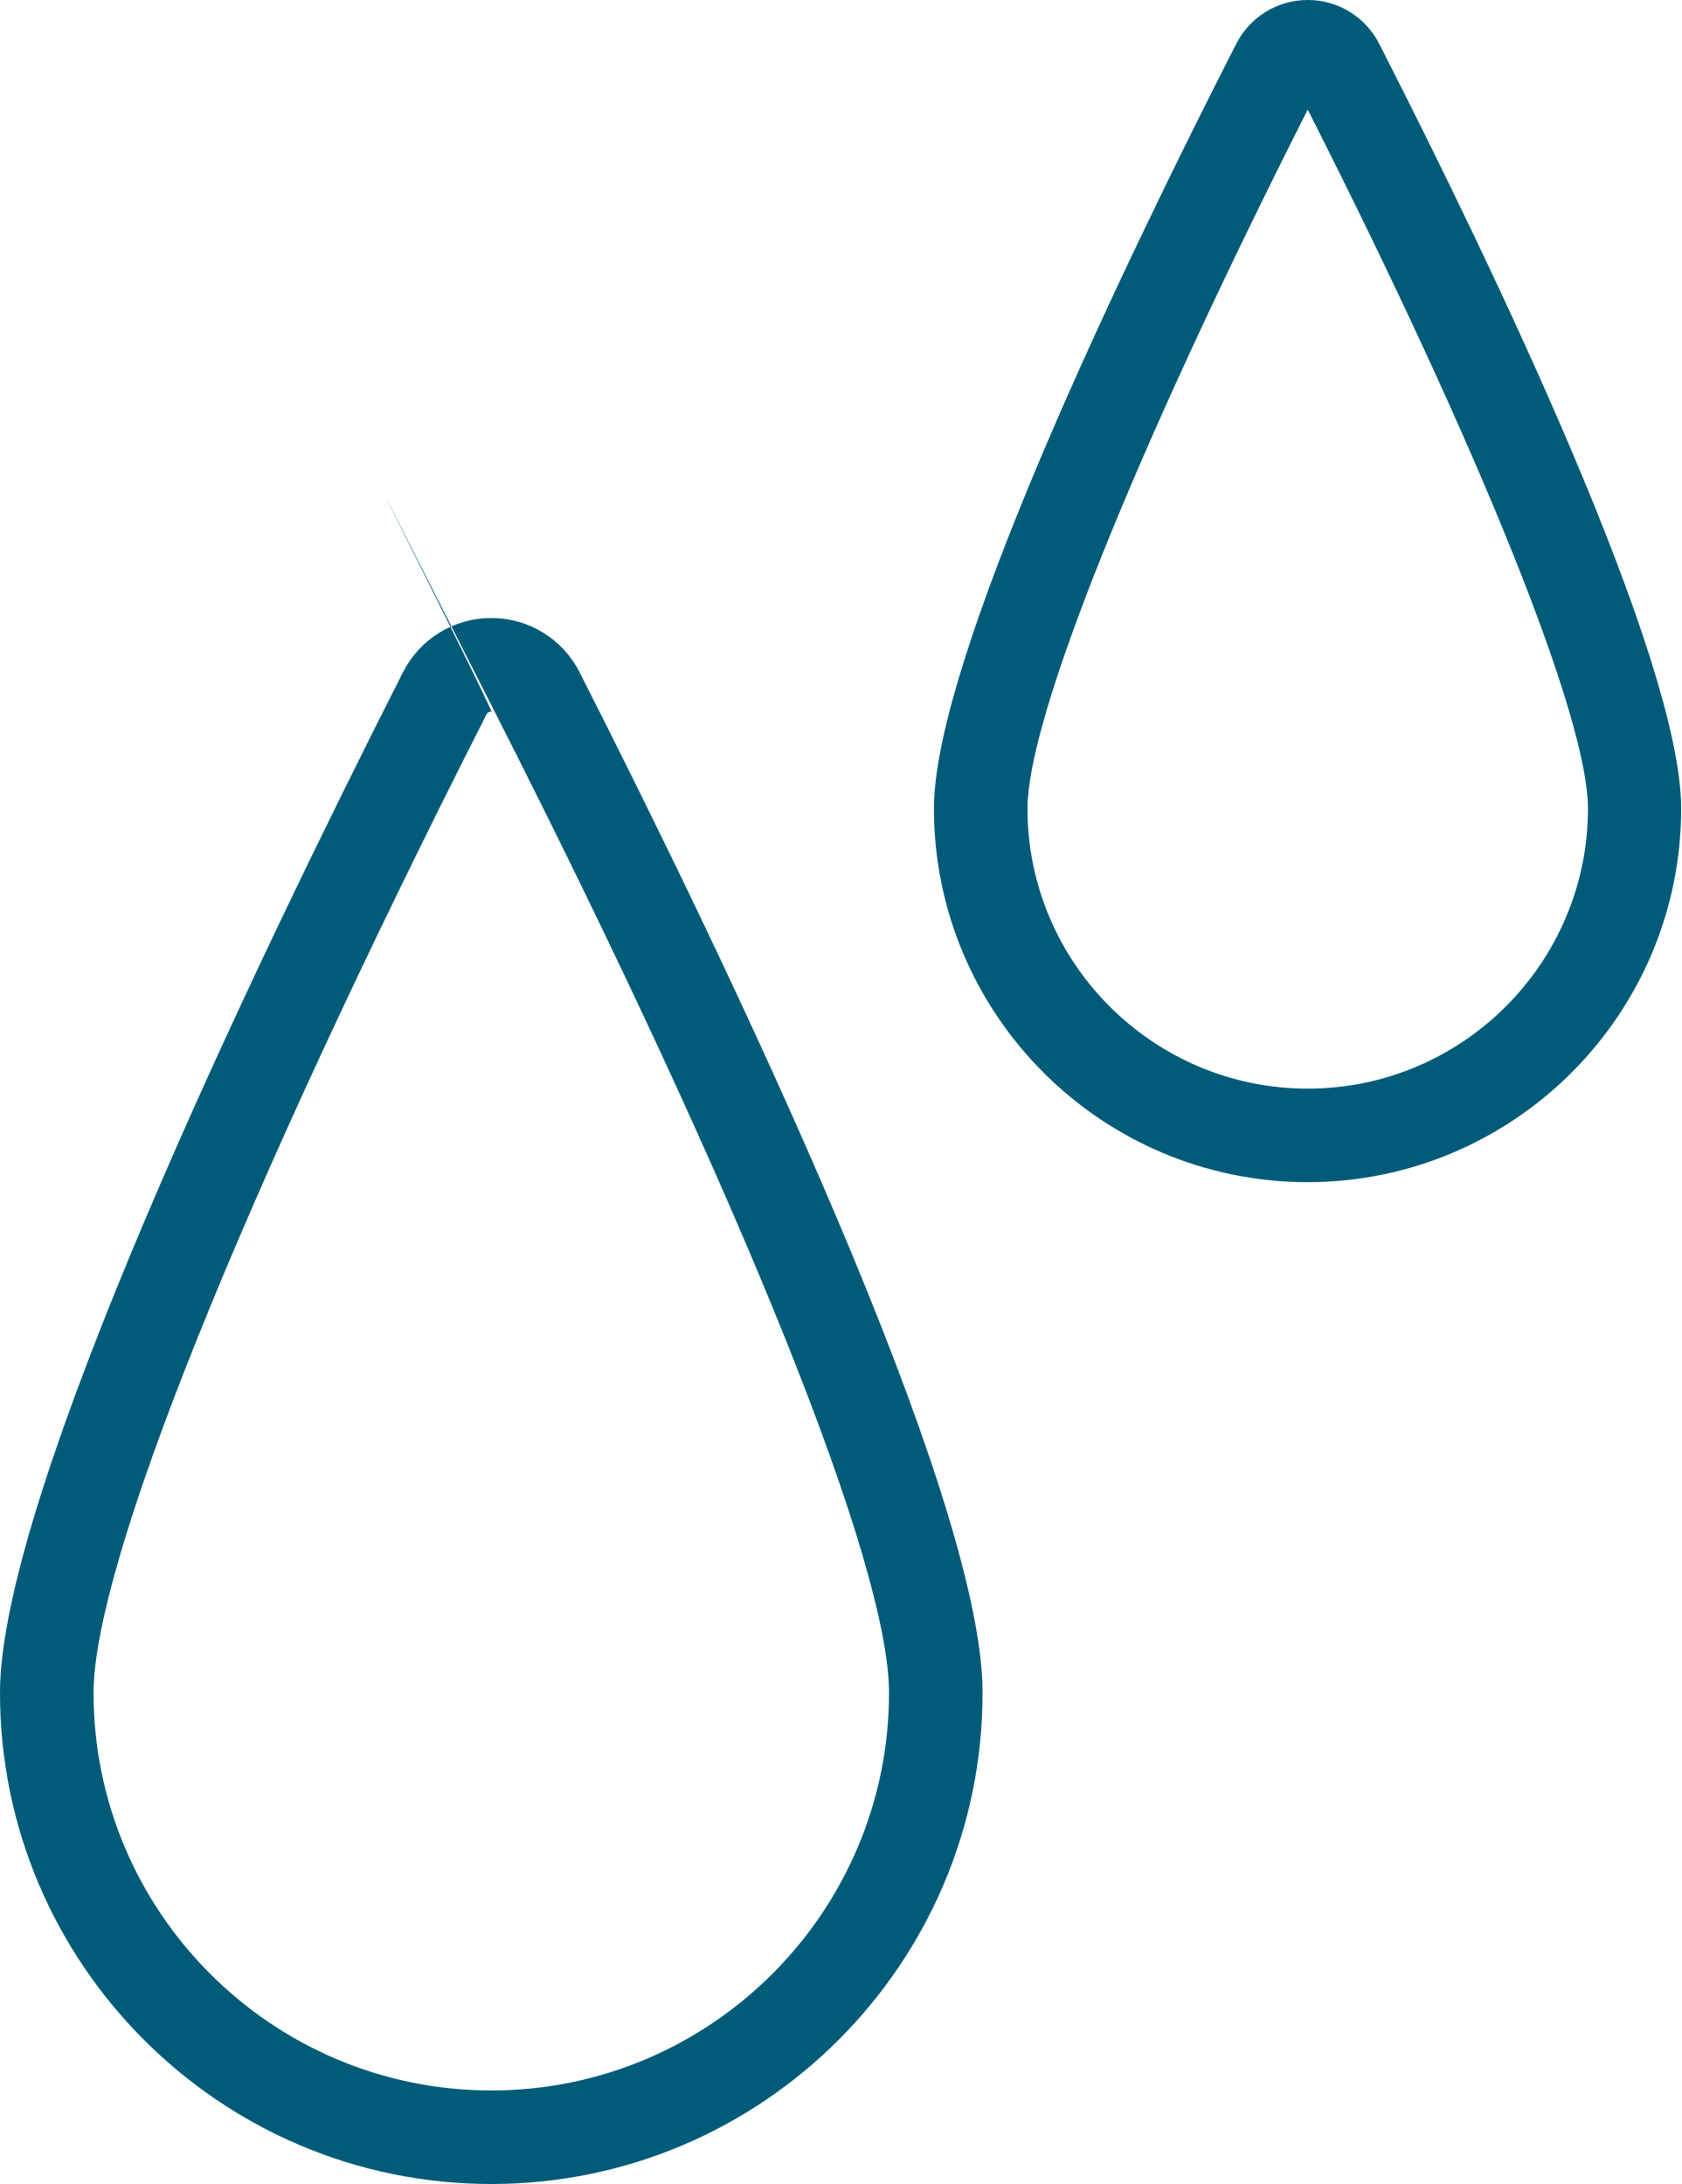
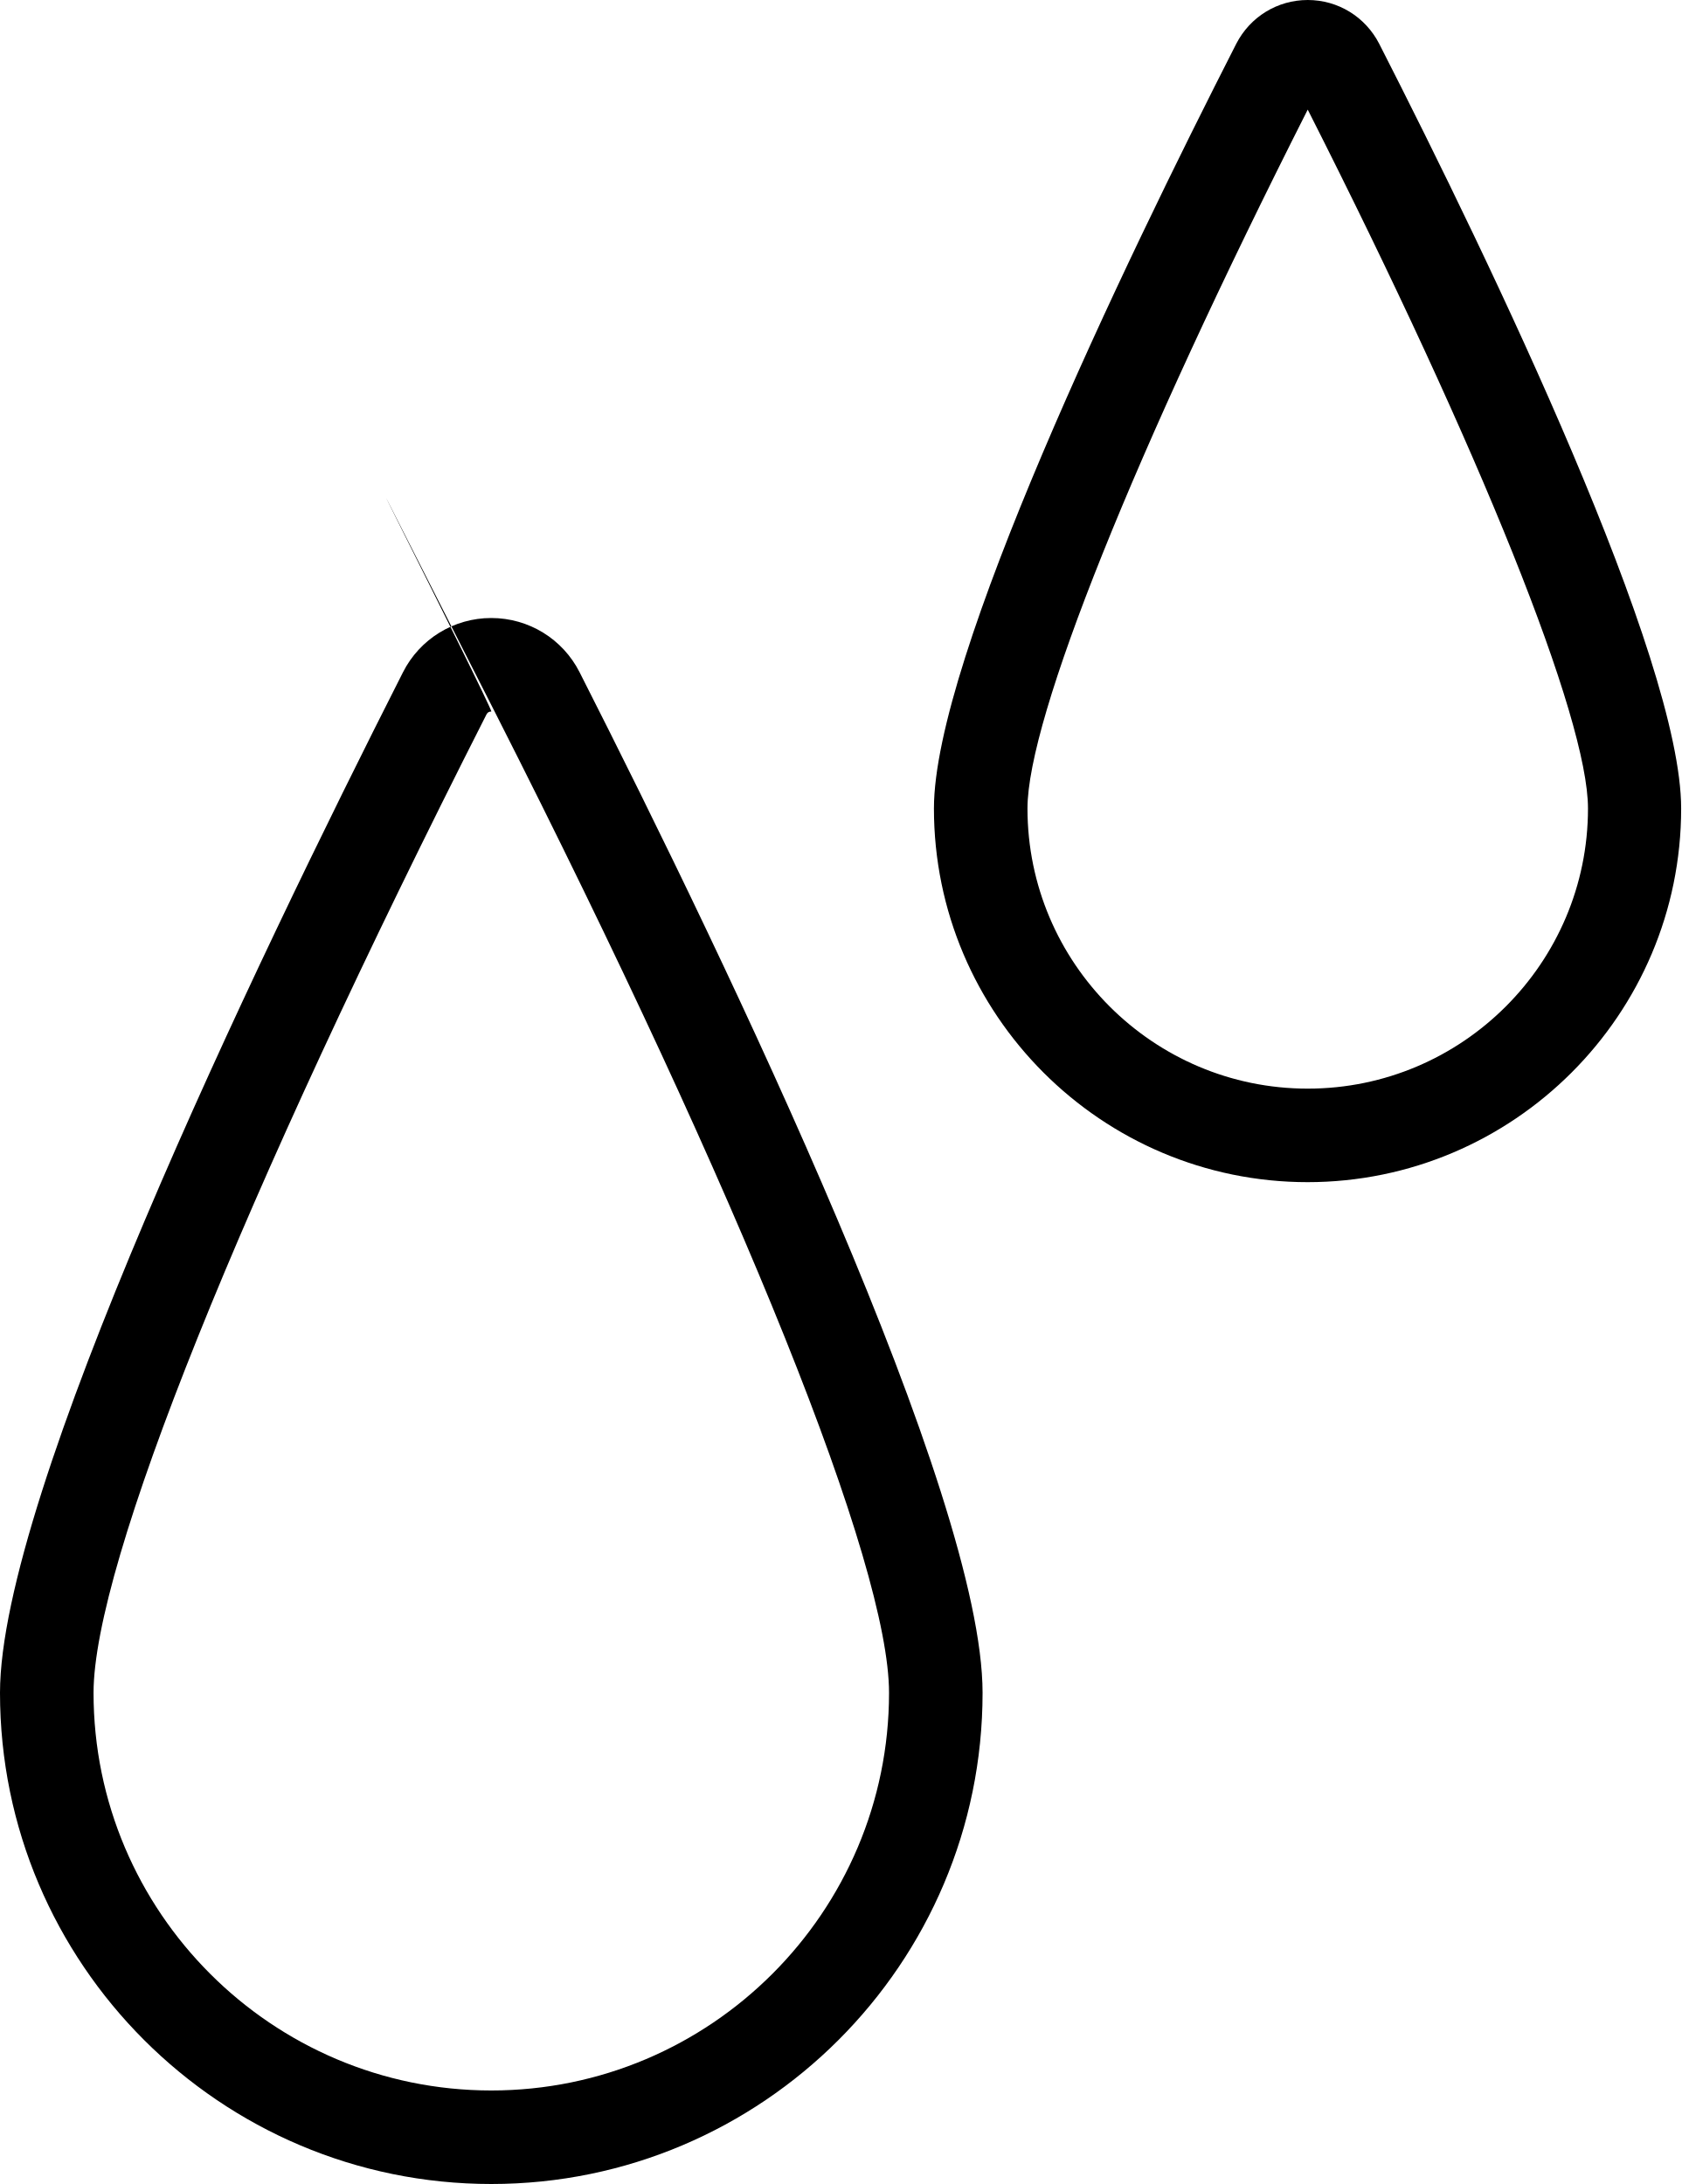
- <svg xmlns="http://www.w3.org/2000/svg" data-name="Ebene 1" viewBox="0 0 44.94 58.38" class="aspect-square h-10 fill-primary stroke-primary text-primary md:h-14">
-   <path d="M13.13 58.38C5.89 58.38 0 52.49 0 45.25c0-5.28 6.75-19.35 10.77-27.28a2.64 2.64 0 0 1 2.36-1.45c1 0 1.91.56 2.36 1.45 4.02 7.92 10.77 22 10.77 27.28 0 7.24-5.89 13.13-13.13 13.13Zm0-39.36c-.09 0-.12.06-.13.08C6.43 32.05 2.5 41.82 2.5 45.25c0 5.86 4.77 10.63 10.63 10.63s10.63-4.77 10.63-10.63c0-3.42-3.93-13.2-10.5-26.15s-.04-.08-.13-.08ZM34.95 31.6c-5.51 0-9.99-4.48-9.99-9.99 0-4 5.06-14.52 8.08-20.44C33.41.45 34.14 0 34.95 0s1.54.45 1.91 1.17c3.02 5.92 8.07 16.44 8.07 20.44 0 5.51-4.48 9.99-9.99 9.99Zm0-28.67c-4.63 9.15-7.49 16.27-7.49 18.68 0 4.13 3.36 7.49 7.49 7.49s7.49-3.36 7.49-7.49c0-2.41-2.86-9.54-7.49-18.68Z" style="fill: rgb(0, 91, 121);" />
+ <svg xmlns="http://www.w3.org/2000/svg" data-name="Ebene 1" viewBox="0 0 44.94 58.38" class="aspect-square h-10 fill-primary stroke-primary text-primary md:h-14" version="1.1" id="svg1">
+   <defs id="defs1" />
+   <path d="M13.13 58.38C5.89 58.38 0 52.49 0 45.25c0-5.28 6.75-19.35 10.77-27.28a2.64 2.64 0 0 1 2.36-1.45c1 0 1.91.56 2.36 1.45 4.02 7.92 10.77 22 10.77 27.28 0 7.24-5.89 13.13-13.13 13.13Zm0-39.36c-.09 0-.12.06-.13.08C6.43 32.05 2.5 41.82 2.5 45.25c0 5.86 4.77 10.63 10.63 10.63s10.63-4.77 10.63-10.63c0-3.42-3.93-13.2-10.5-26.15s-.04-.08-.13-.08ZM34.95 31.6c-5.51 0-9.99-4.48-9.99-9.99 0-4 5.06-14.52 8.08-20.44C33.41.45 34.14 0 34.95 0s1.54.45 1.91 1.17c3.02 5.92 8.07 16.44 8.07 20.44 0 5.51-4.48 9.99-9.99 9.99Zm0-28.67c-4.63 9.15-7.49 16.27-7.49 18.68 0 4.13 3.36 7.49 7.49 7.49s7.49-3.36 7.49-7.49c0-2.41-2.86-9.54-7.49-18.68Z" style="fill:#000000;fill-opacity:1" id="path1" />
</svg>
